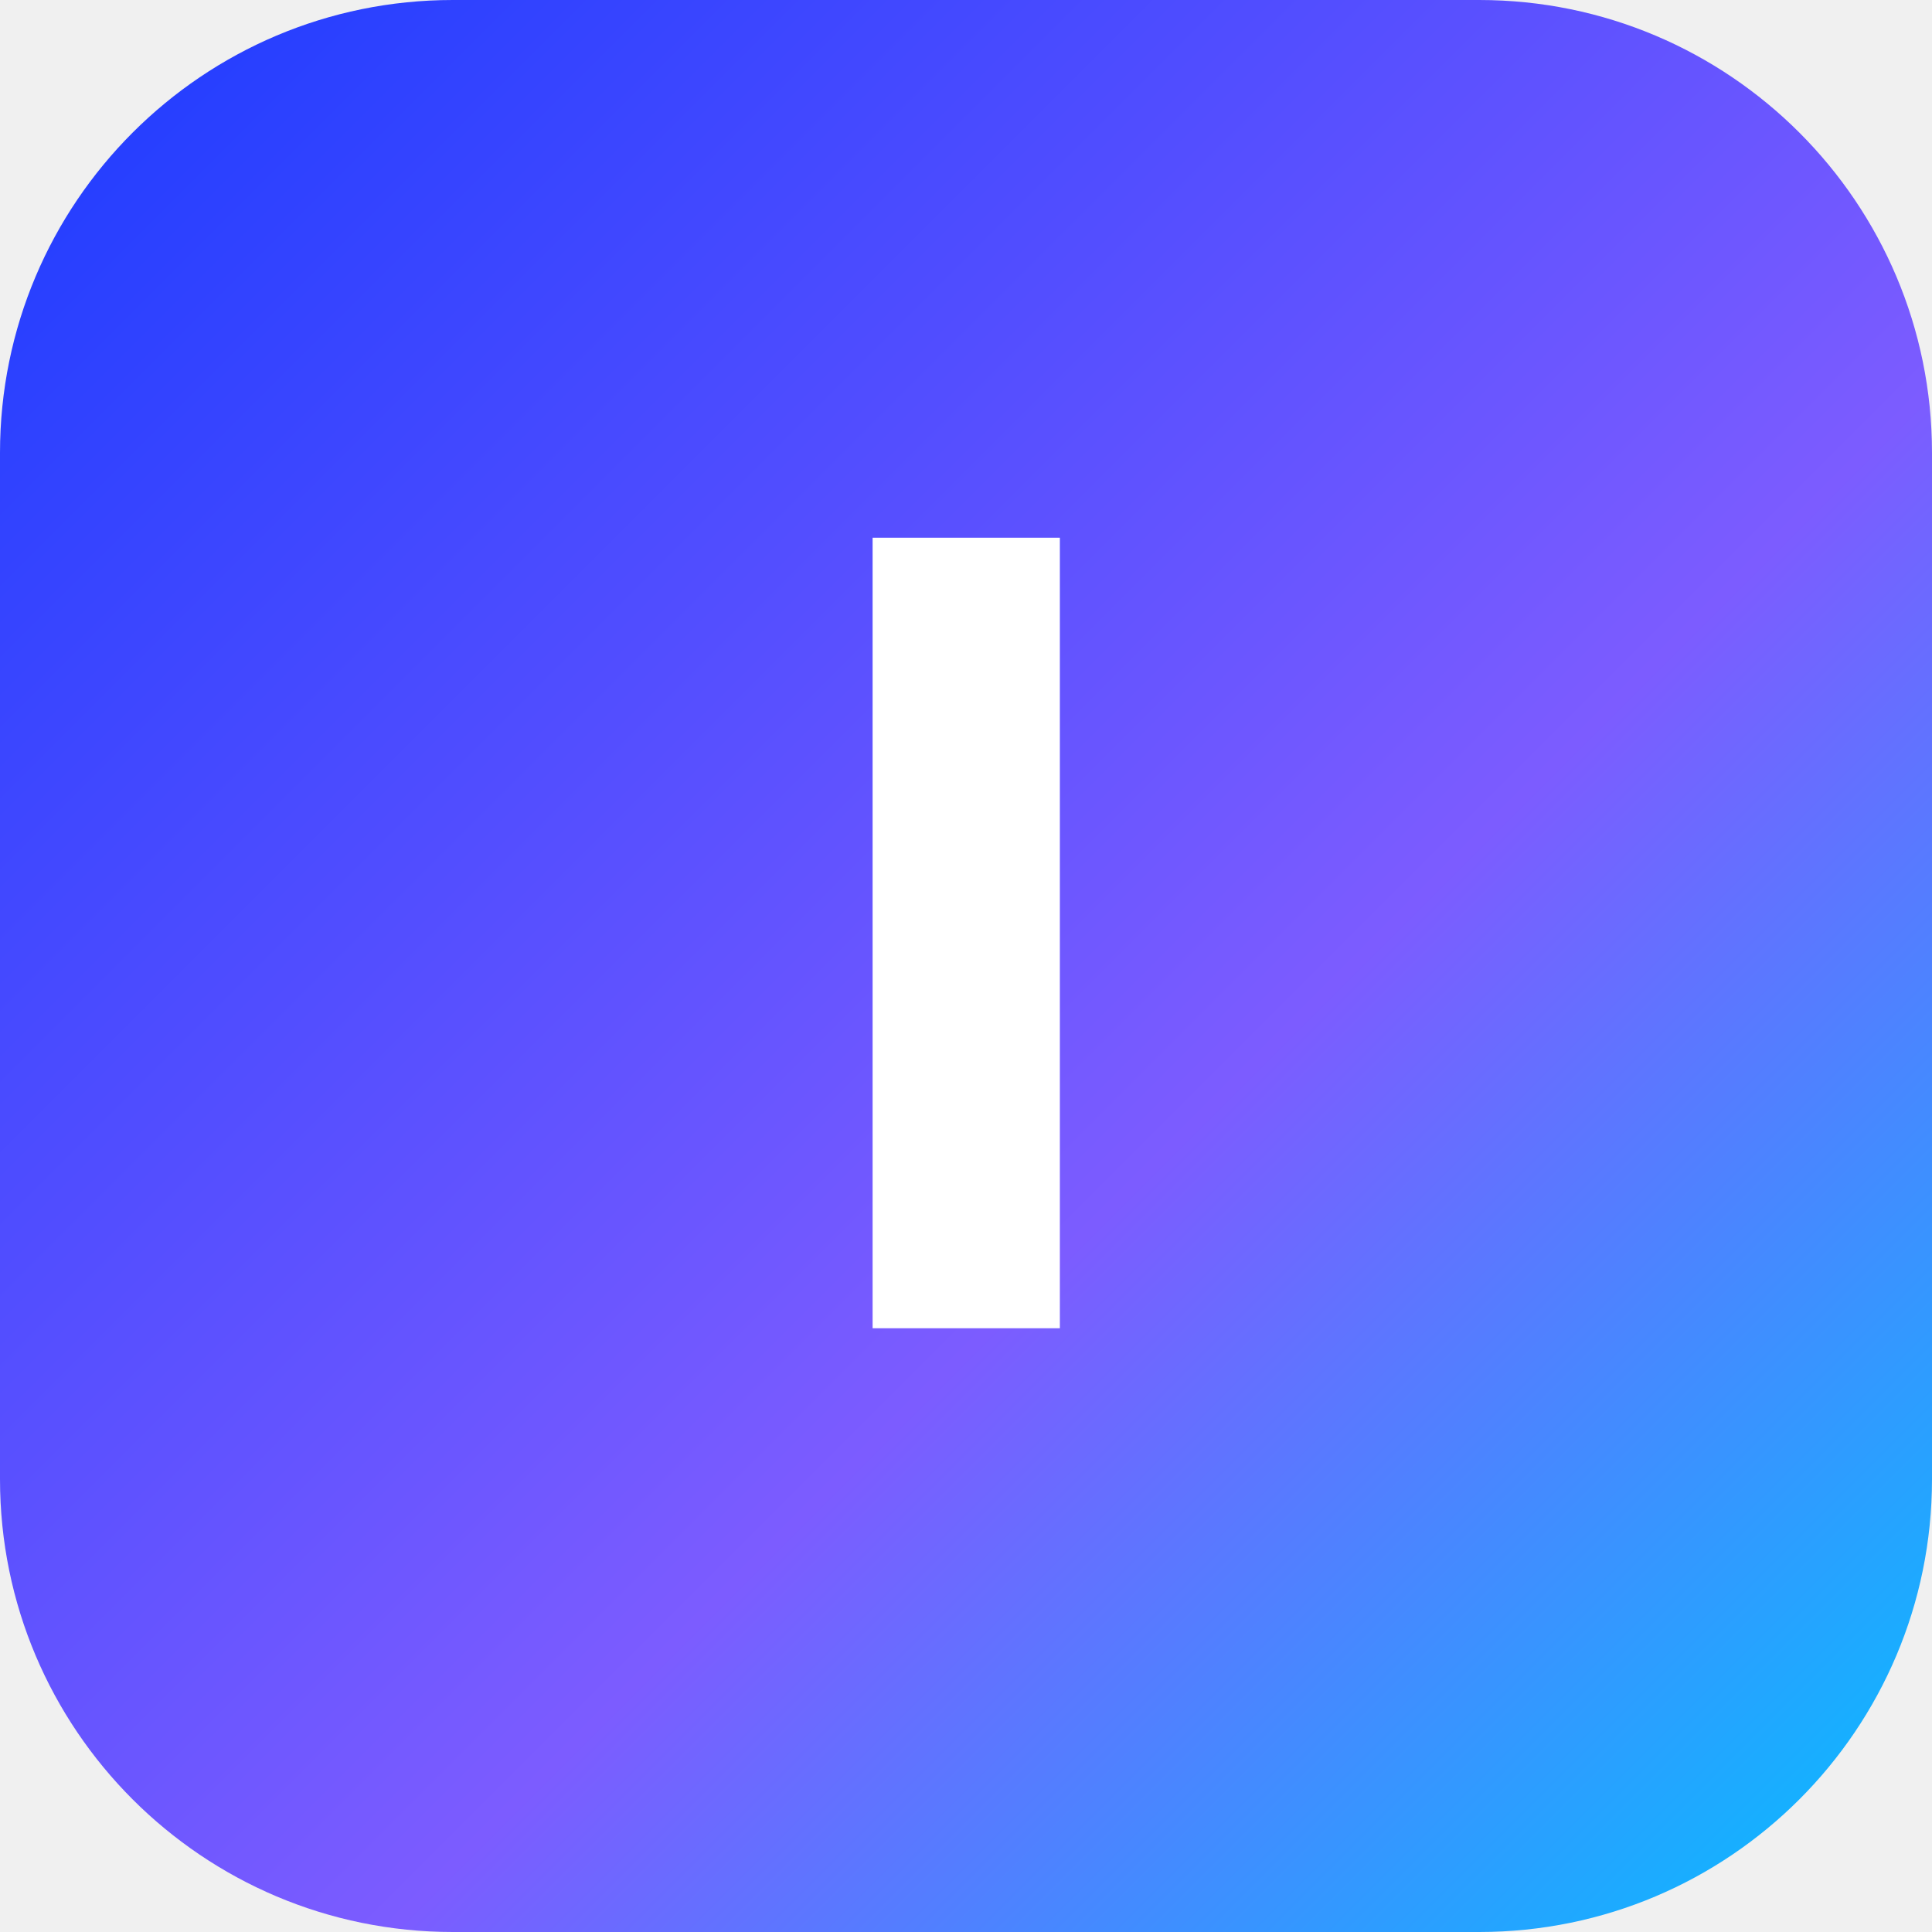
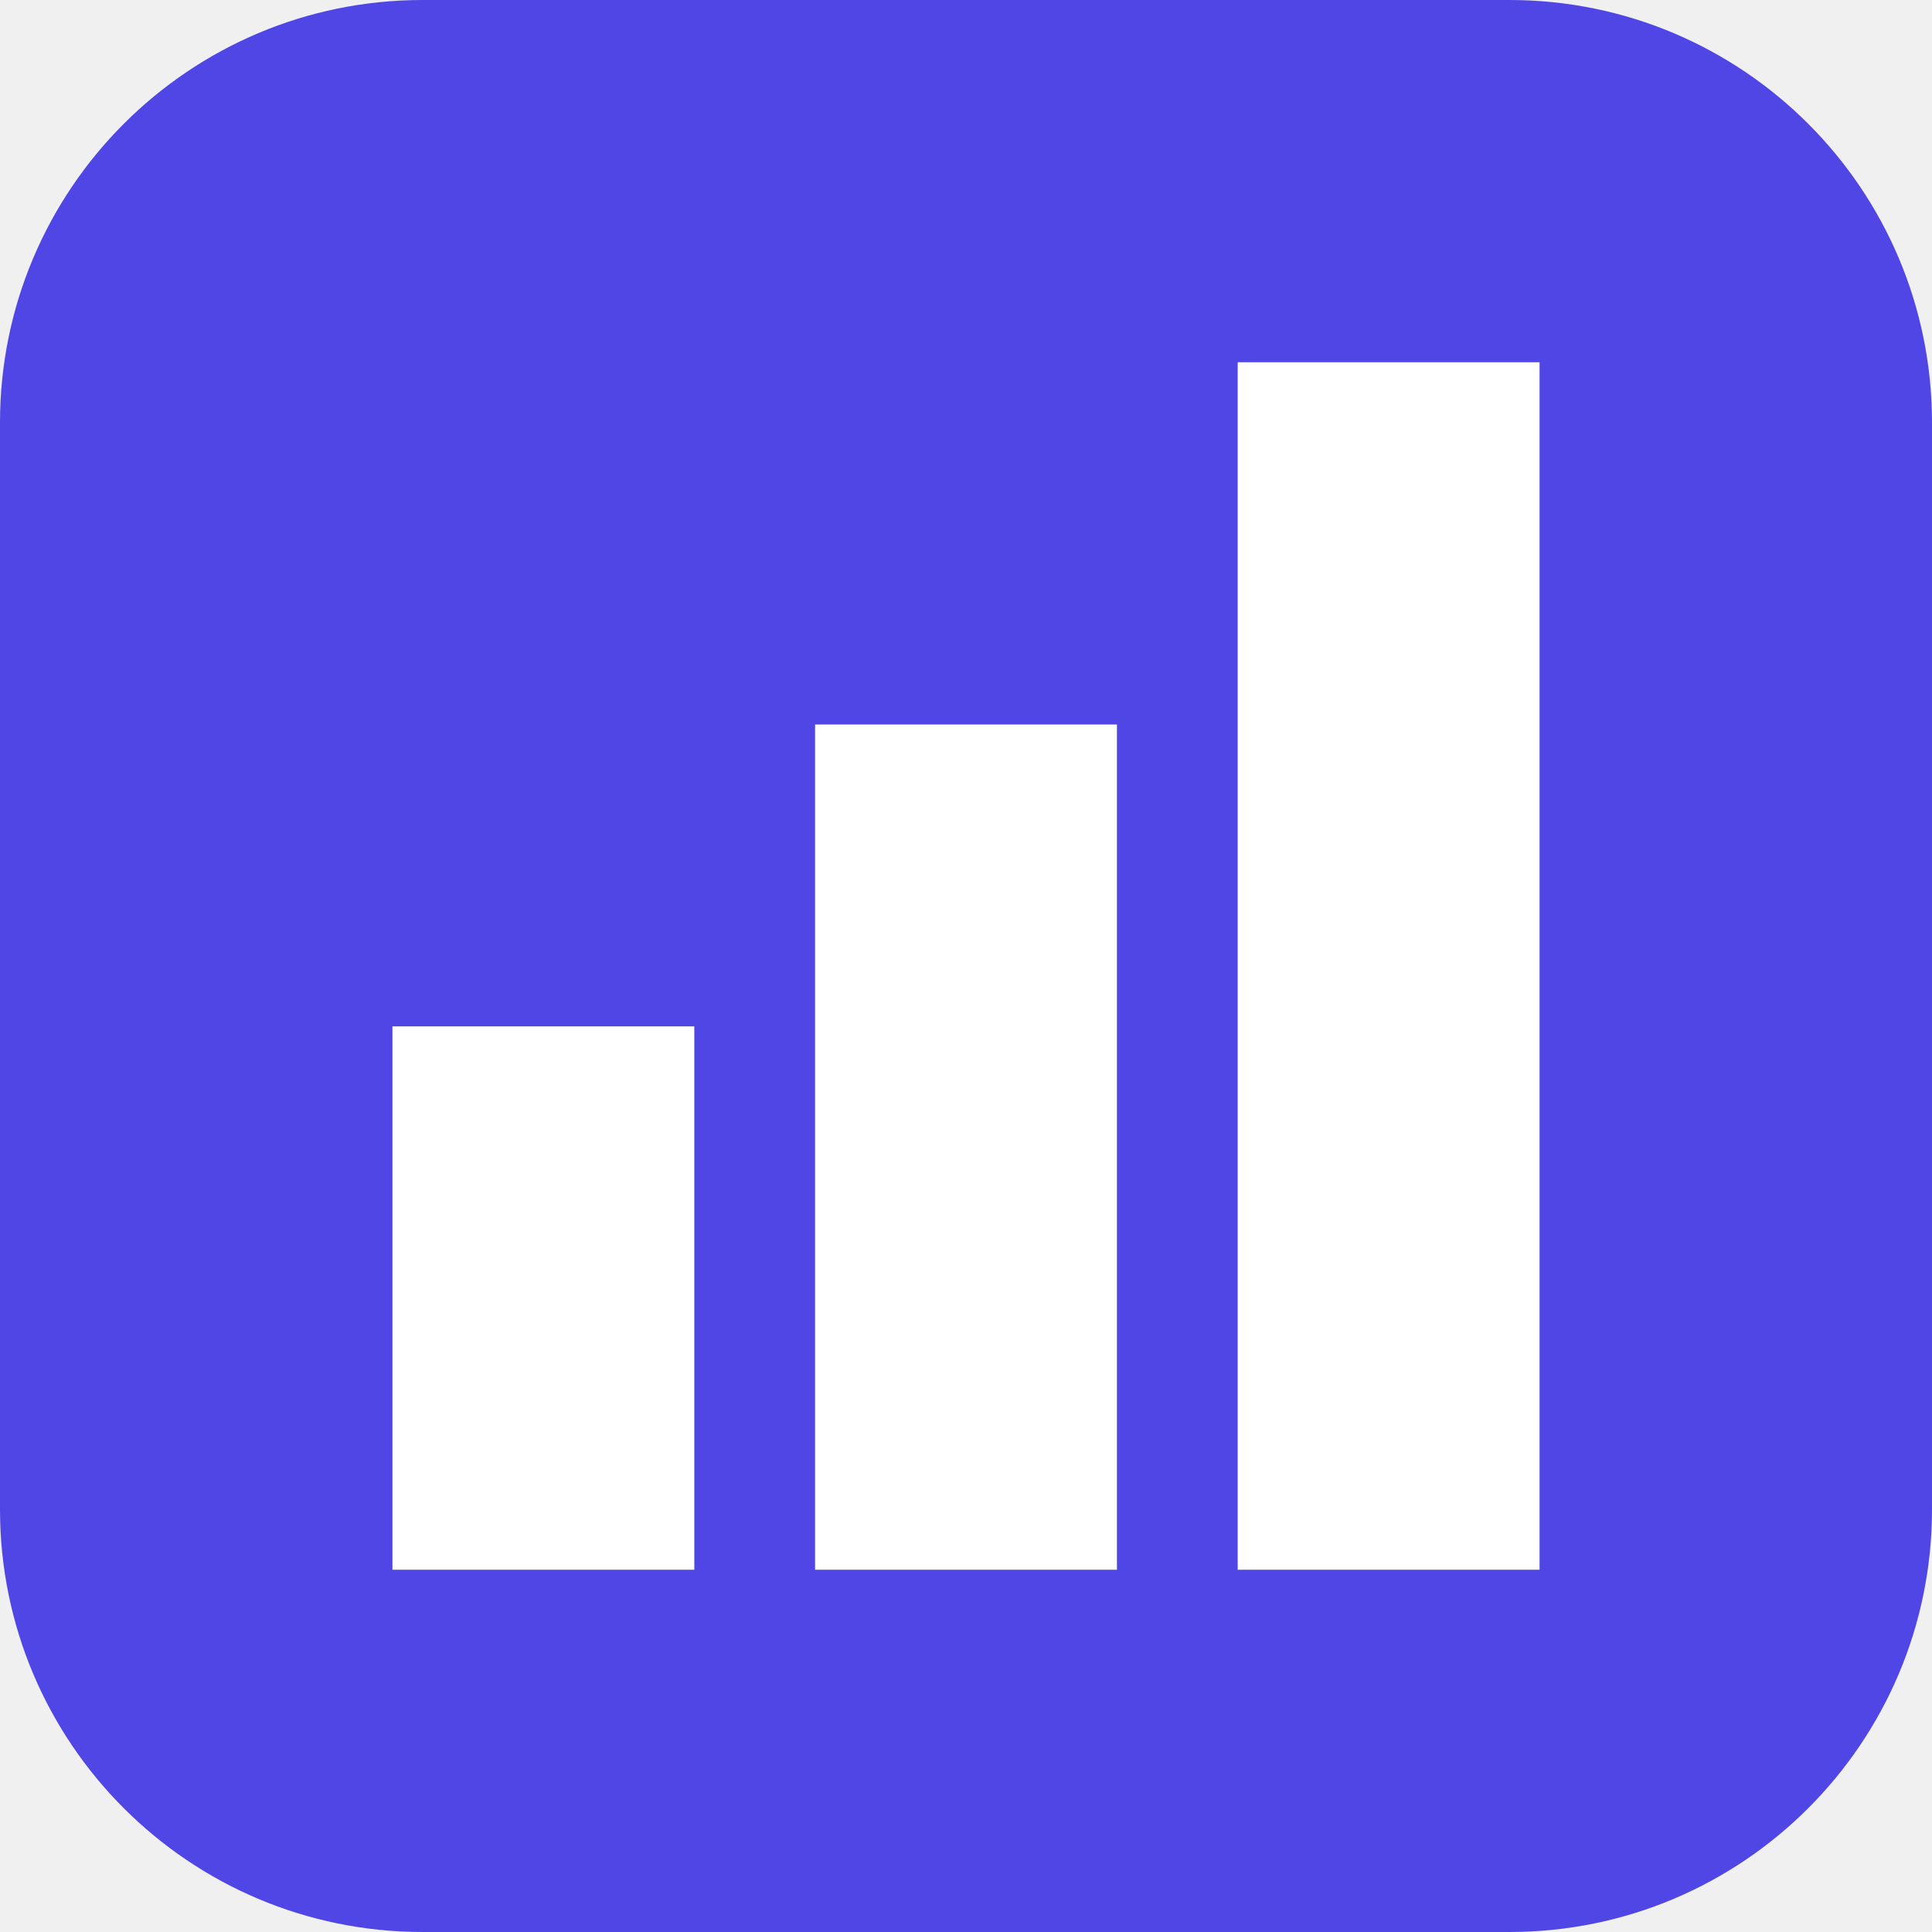
<svg xmlns="http://www.w3.org/2000/svg" viewBox="0 0 64 64">
-   <defs>
-     <linearGradient id="g" x1="0" y1="0" x2="1" y2="1">
-       <stop offset="0" stop-color="#1B3BFF" />
-       <stop offset=".6" stop-color="#7C5CFF" />
-       <stop offset="1" stop-color="#00C2FF" />
-     </linearGradient>
-   </defs>
-   <rect width="64" height="64" rx="15" fill="url(#g)" />
-   <text x="32" y="44" font-family="Inter,Arial,sans-serif" font-size="36" font-weight="800" fill="#fff" text-anchor="middle">I</text>
+   <rect width="64" height="64" rx="14" fill="#4F46E5" />
+   <rect x="13" y="34" width="10" height="18" fill="#FFFFFF" />
+   <rect x="27" y="24" width="10" height="28" fill="#FFFFFF" />
+   <rect x="41" y="12" width="10" height="40" fill="#FFFFFF" />
</svg>
